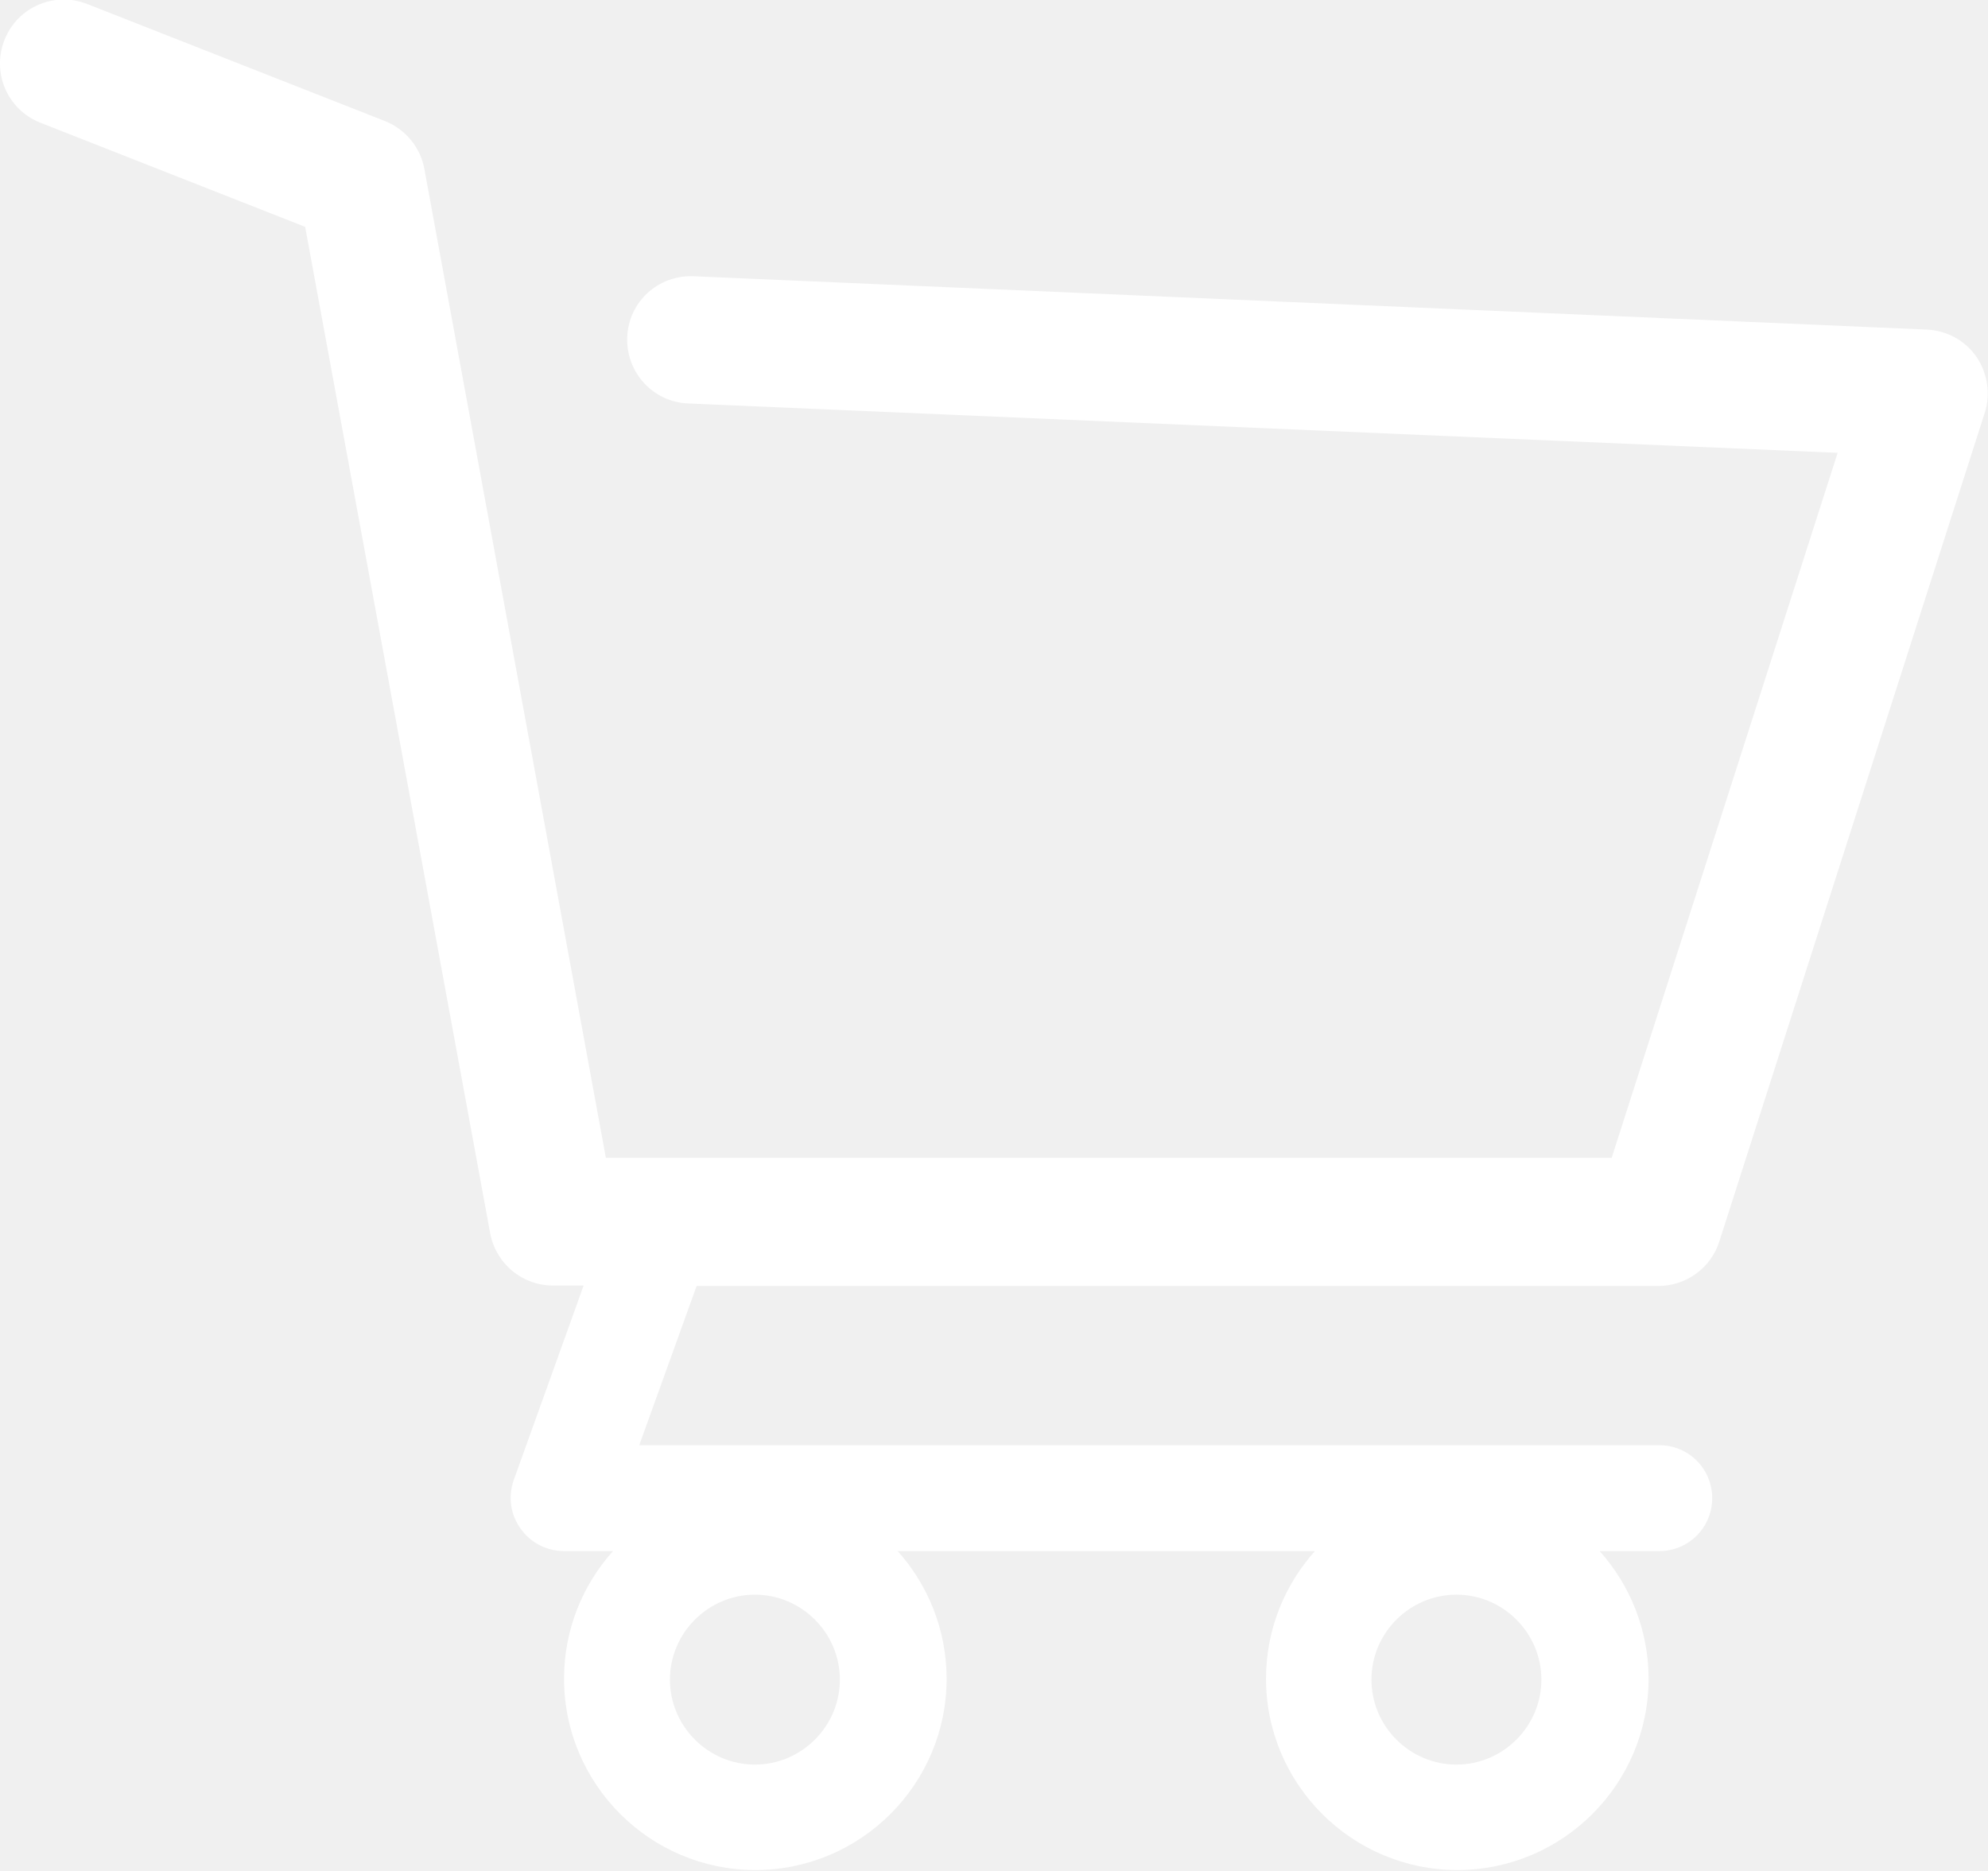
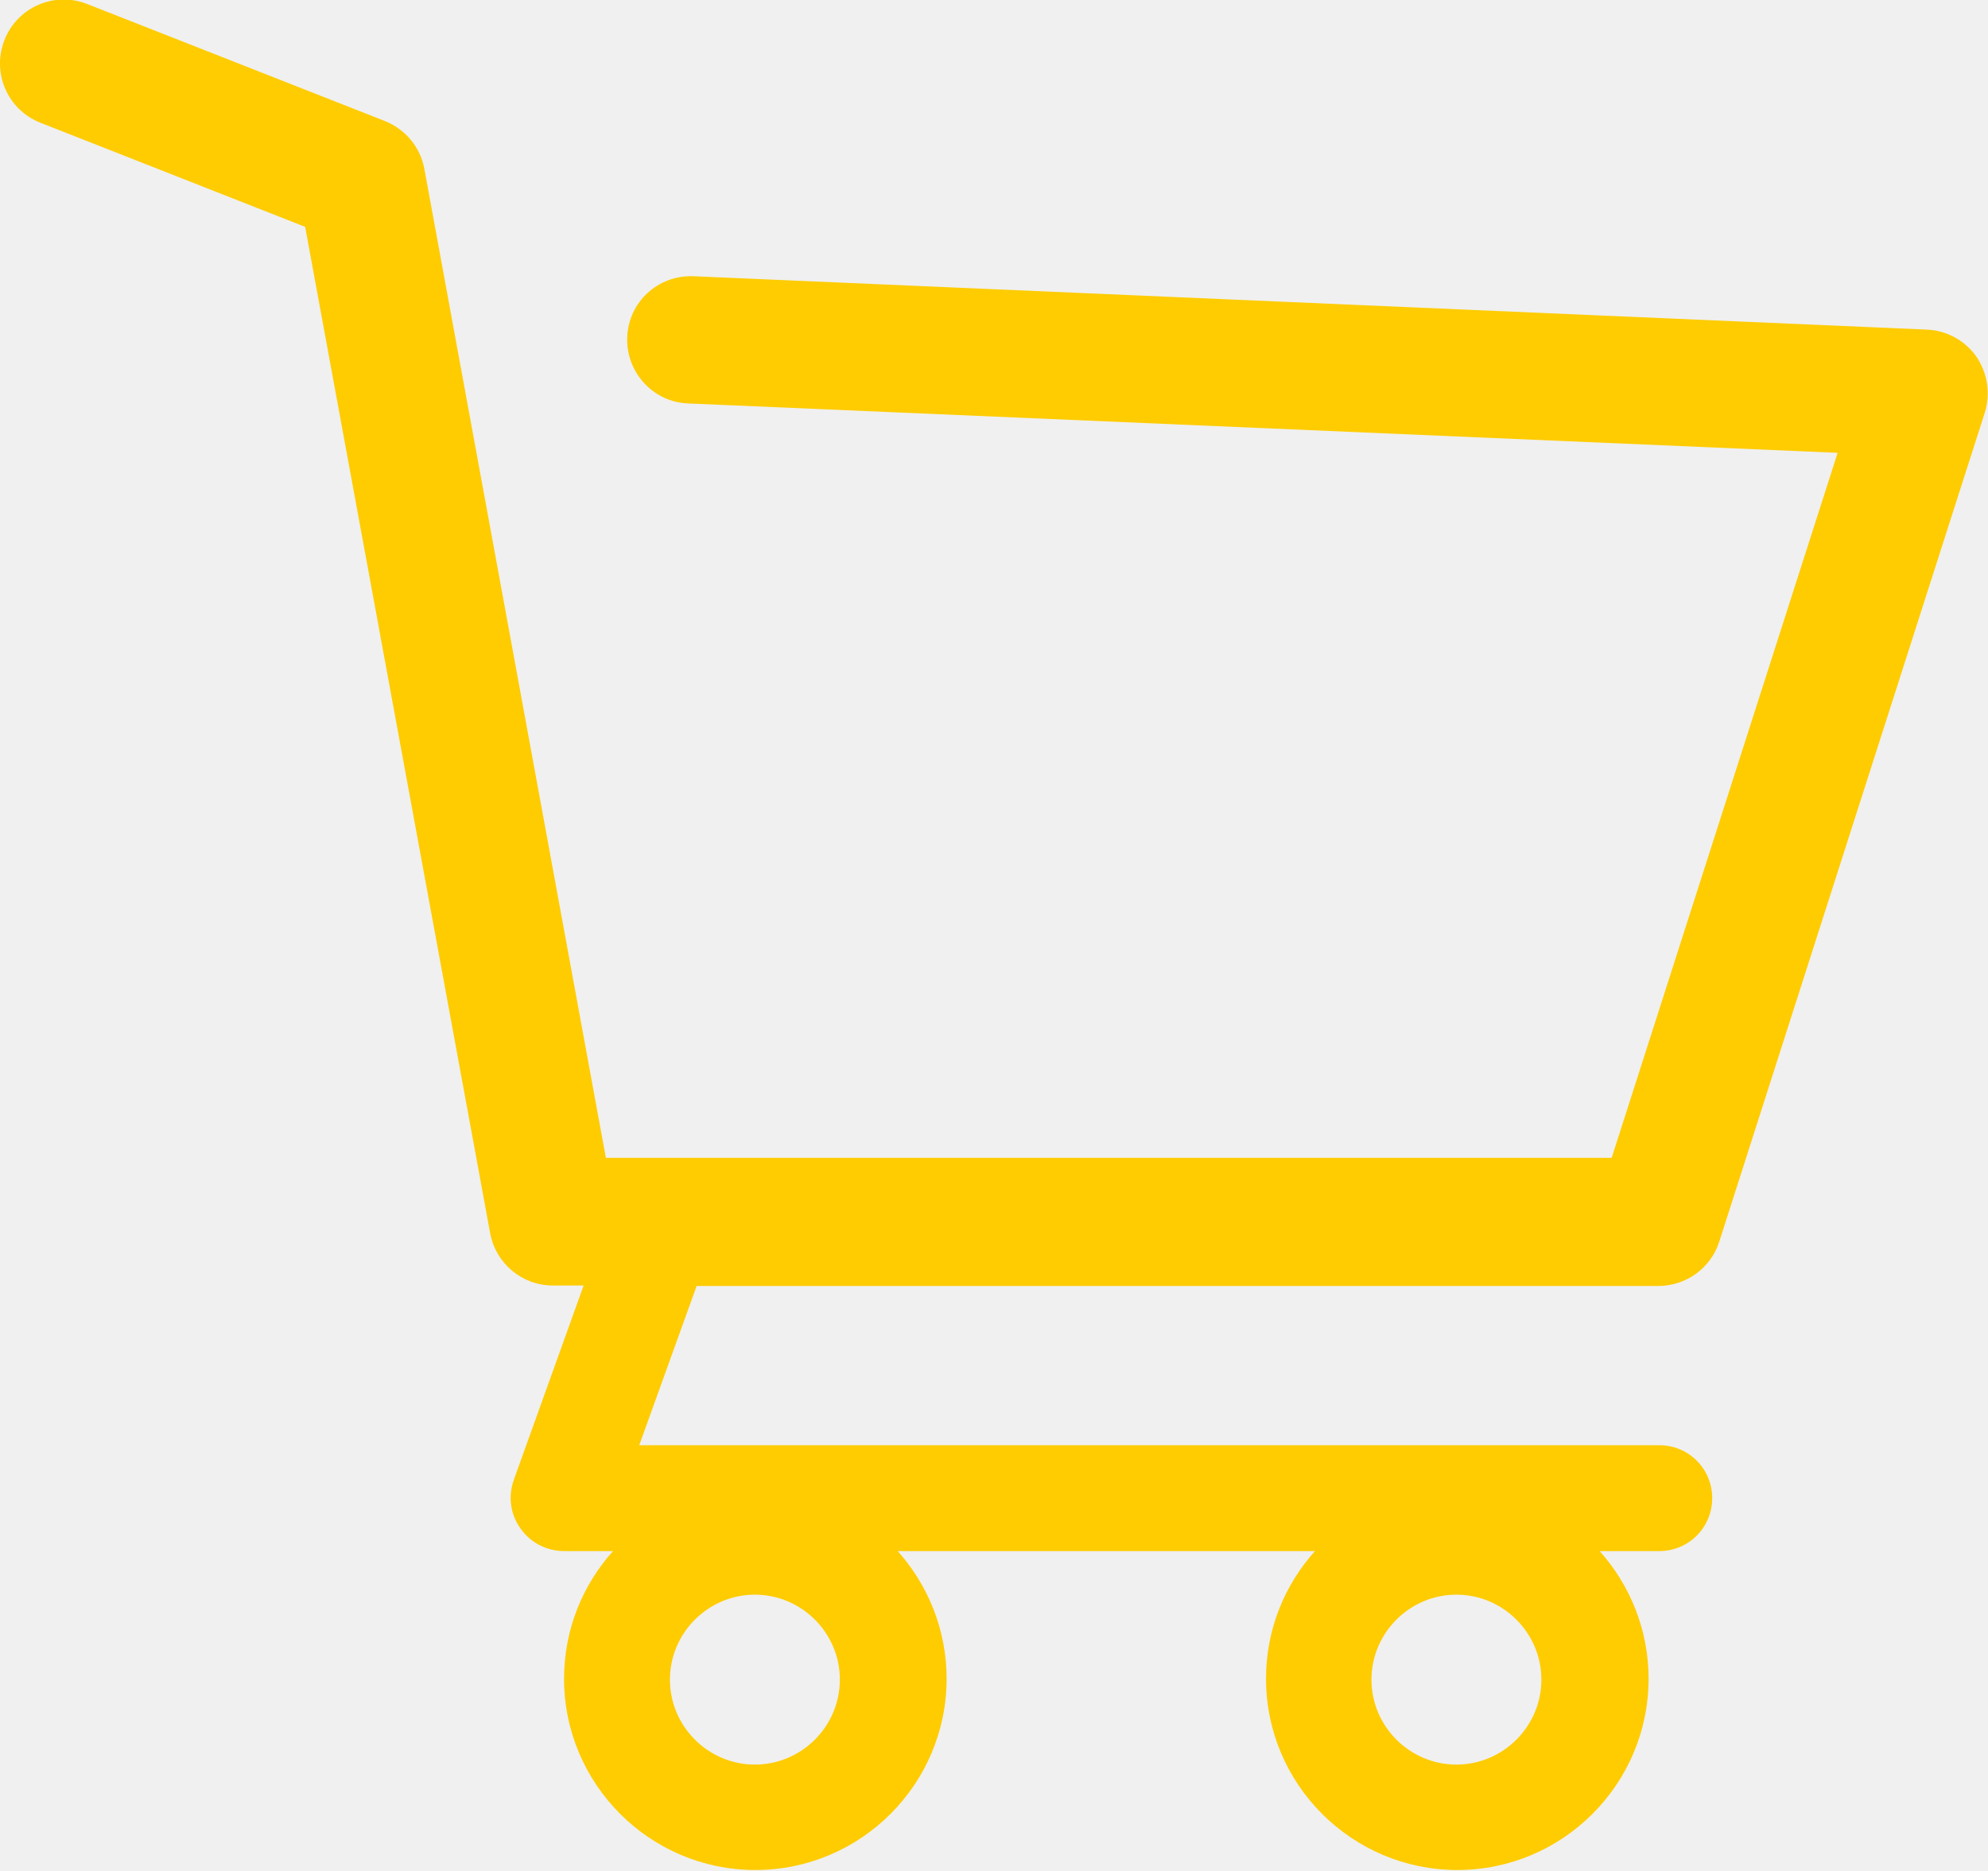
<svg xmlns="http://www.w3.org/2000/svg" version="1.1" id="Capa_1" x="0px" y="0px" width="446.9px" height="420.6px" viewBox="-82 186.3 446.9 420.6" enable-background="new -82 186.3 446.9 420.6" xml:space="preserve">
  <g>
-     <path fill="#FFFFFF" d="M362.3,266.5c-2.6-3.7-6.7-5.9-11.1-6.1L73.9,248.4c-8-0.3-14.6,5.8-14.9,13.7c-0.3,7.9,5.8,14.6,13.7,14.9   l258.4,11.1l-50.8,158.5H54.2L13.4,224.3c-0.9-4.9-4.2-8.9-8.9-10.8l-66.9-26.3c-7.4-2.9-15.7,0.7-18.6,8.1   c-2.9,7.4,0.7,15.7,8.1,18.6l59.5,23.4l41.6,226.3c1.3,6.8,7.2,11.7,14.1,11.7h6.9l-15.7,43.7c-1.3,3.7-0.8,7.7,1.5,10.9   c2.2,3.2,5.9,5.1,9.8,5.1h11c-6.8,7.6-11,17.6-11,28.7c0,23.7,19.3,43,43,43s43-19.3,43-43c0-11-4.2-21.1-11-28.7h93.8   c-6.8,7.6-11,17.6-11,28.7c0,23.7,19.3,43,43,43c23.7,0,43-19.3,43-43c0-11-4.2-21.1-11-28.7h13.4c6.6,0,11.9-5.3,11.9-11.9   c0-6.6-5.3-11.9-11.9-11.9H61.7l12.9-35.8h216.2c6.2,0,11.8-4,13.7-10l59.7-186.4C365.5,274.8,364.8,270.2,362.3,266.5z M87.7,583   c-10.5,0-19.1-8.6-19.1-19.1c0-10.5,8.6-19.1,19.1-19.1s19.1,8.6,19.1,19.1C106.8,574.4,98.2,583,87.7,583z M245.4,583   c-10.5,0-19.1-8.6-19.1-19.1c0-10.5,8.6-19.1,19.1-19.1s19.1,8.6,19.1,19.1C264.5,574.4,255.9,583,245.4,583z" />
+     <path fill="#FECC00" d="M362.3,266.5c-2.6-3.7-6.7-5.9-11.1-6.1L73.9,248.4c-8-0.3-14.6,5.8-14.9,13.7c-0.3,7.9,5.8,14.6,13.7,14.9   l258.4,11.1l-50.8,158.5H54.2L13.4,224.3c-0.9-4.9-4.2-8.9-8.9-10.8l-66.9-26.3c-7.4-2.9-15.7,0.7-18.6,8.1   c-2.9,7.4,0.7,15.7,8.1,18.6l59.5,23.4l41.6,226.3c1.3,6.8,7.2,11.7,14.1,11.7h6.9l-15.7,43.7c-1.3,3.7-0.8,7.7,1.5,10.9   c2.2,3.2,5.9,5.1,9.8,5.1h11c-6.8,7.6-11,17.6-11,28.7c0,23.7,19.3,43,43,43s43-19.3,43-43c0-11-4.2-21.1-11-28.7h93.8   c-6.8,7.6-11,17.6-11,28.7c0,23.7,19.3,43,43,43c23.7,0,43-19.3,43-43c0-11-4.2-21.1-11-28.7h13.4c6.6,0,11.9-5.3,11.9-11.9   c0-6.6-5.3-11.9-11.9-11.9H61.7l12.9-35.8h216.2c6.2,0,11.8-4,13.7-10l59.7-186.4C365.5,274.8,364.8,270.2,362.3,266.5z M87.7,583   c-10.5,0-19.1-8.6-19.1-19.1c0-10.5,8.6-19.1,19.1-19.1s19.1,8.6,19.1,19.1C106.8,574.4,98.2,583,87.7,583z M245.4,583   c-10.5,0-19.1-8.6-19.1-19.1c0-10.5,8.6-19.1,19.1-19.1s19.1,8.6,19.1,19.1C264.5,574.4,255.9,583,245.4,583z" />
  </g>
</svg>
